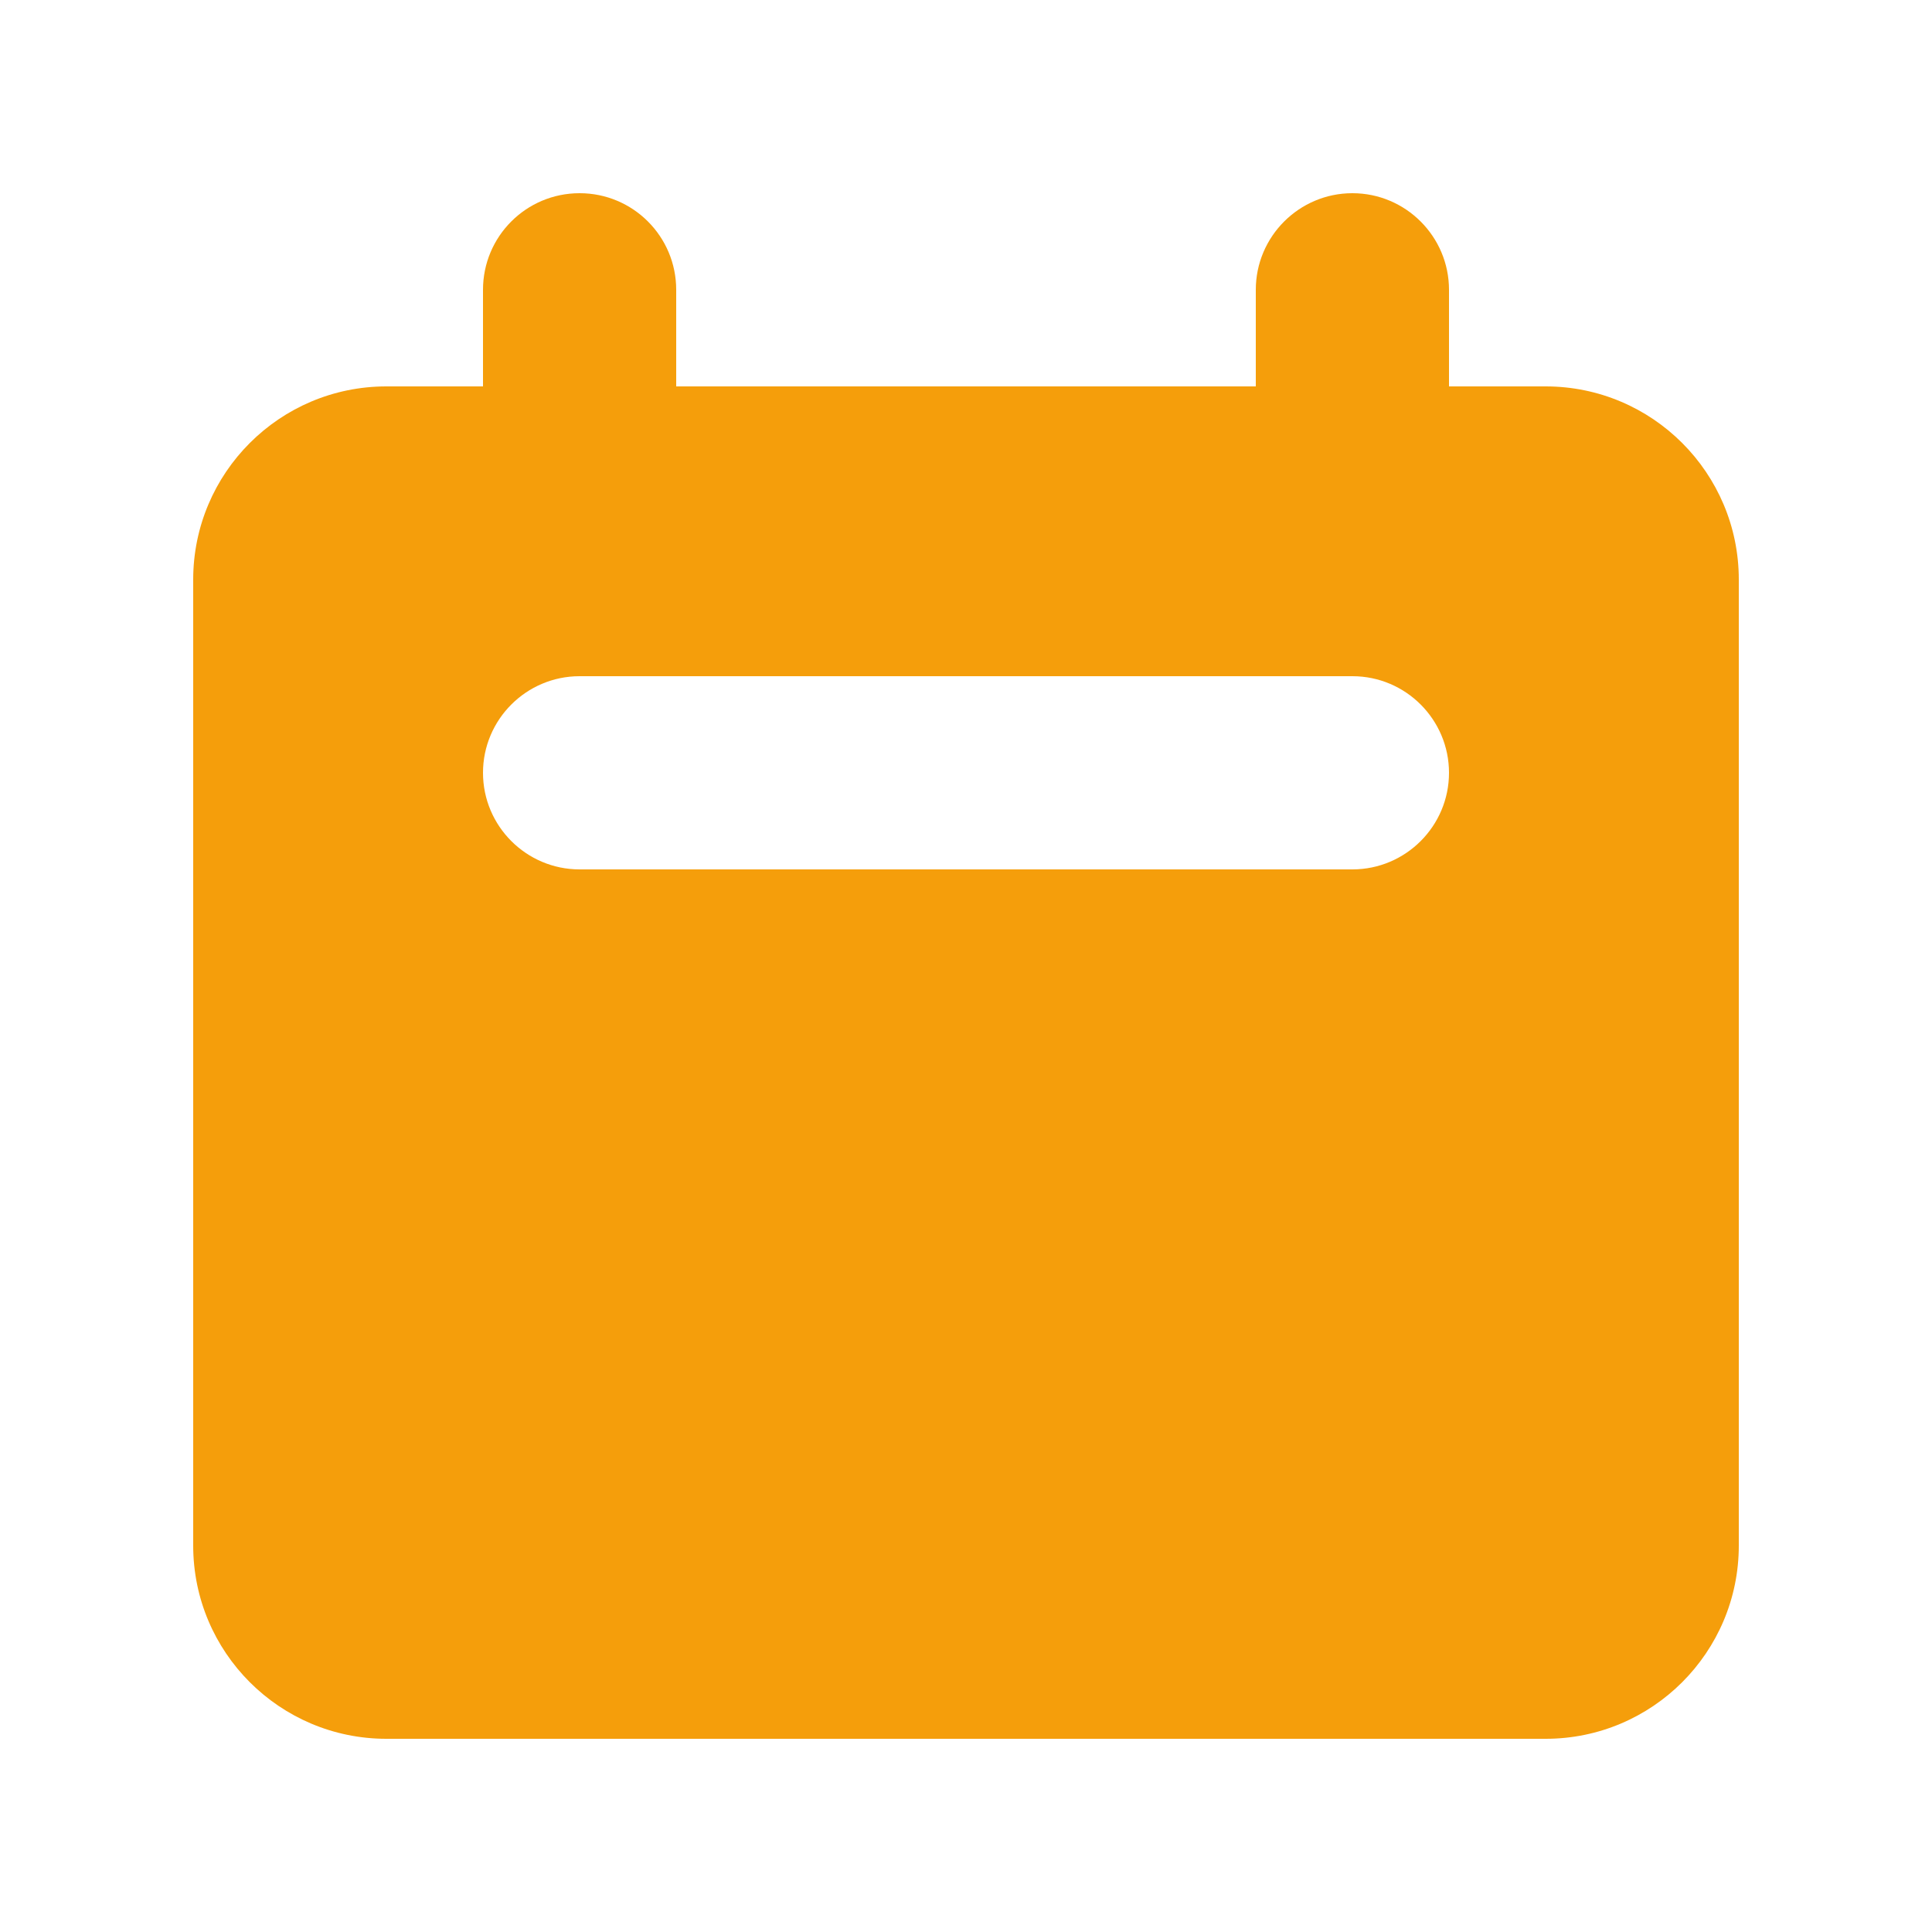
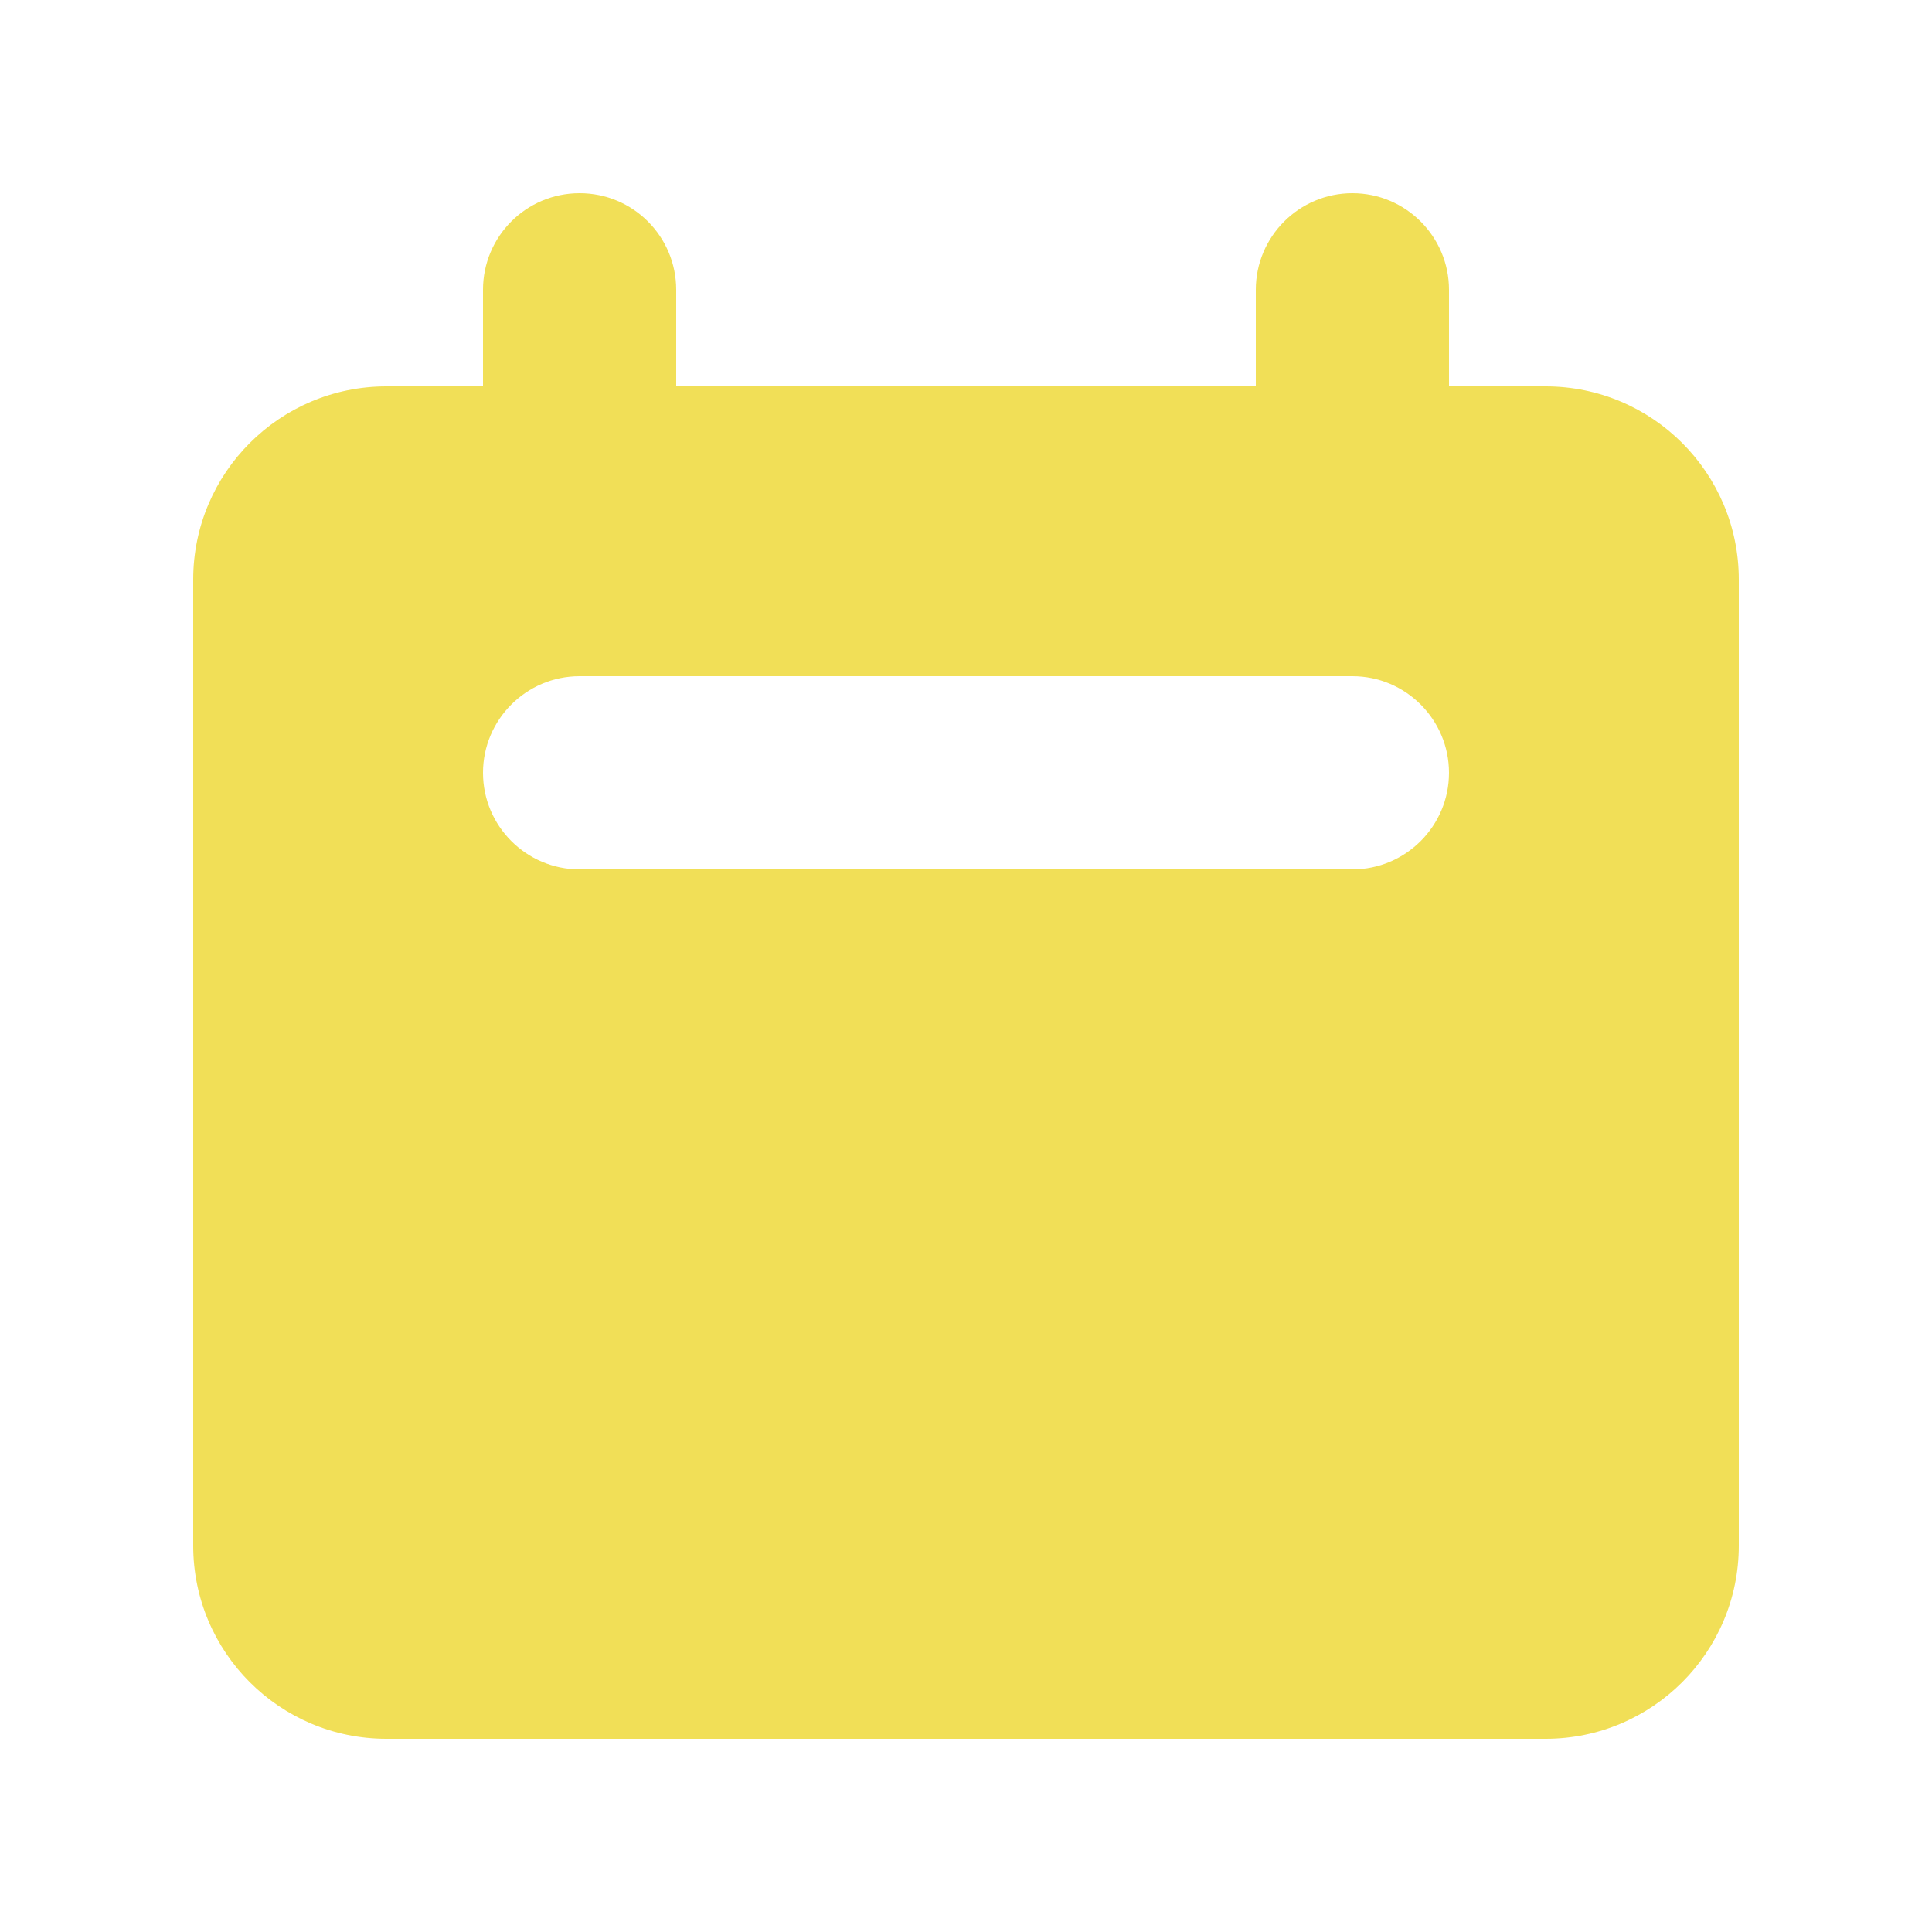
<svg xmlns="http://www.w3.org/2000/svg" preserveAspectRatio="none" overflow="visible" style="display: block;" width="14" height="14" viewBox="0 0 14 14" fill="none">
  <g id="SVG">
-     <path id="Vector" fill-rule="evenodd" clip-rule="evenodd" d="M4.2 1.4C3.813 1.4 3.5 1.713 3.5 2.1V2.8H2.8C2.027 2.8 1.4 3.427 1.4 4.2V11.2C1.4 11.973 2.027 12.6 2.8 12.6H11.2C11.973 12.6 12.6 11.973 12.6 11.2V4.2C12.6 3.427 11.973 2.8 11.2 2.8H10.5V2.1C10.5 1.714 10.186 1.4 9.8 1.4C9.414 1.4 9.1 1.714 9.1 2.1V2.8H4.9V2.1C4.9 1.713 4.587 1.4 4.2 1.4V1.4M4.2 4.9C3.814 4.9 3.5 5.214 3.5 5.6C3.5 5.986 3.814 6.3 4.2 6.3H9.8C10.186 6.3 10.5 5.986 10.5 5.6C10.5 5.214 10.186 4.9 9.8 4.9H4.2V4.9" fill="#F59E0B" />
+     <path id="Vector" fill-rule="evenodd" clip-rule="evenodd" d="M4.2 1.4C3.813 1.4 3.5 1.713 3.5 2.1V2.8H2.8C2.027 2.8 1.4 3.427 1.4 4.2V11.2C1.4 11.973 2.027 12.6 2.8 12.6H11.2C11.973 12.6 12.6 11.973 12.6 11.2V4.2C12.6 3.427 11.973 2.8 11.2 2.8H10.5V2.1C10.5 1.714 10.186 1.4 9.8 1.4C9.414 1.4 9.1 1.714 9.1 2.1V2.8H4.9V2.1C4.9 1.713 4.587 1.4 4.2 1.4V1.4M4.2 4.9C3.814 4.9 3.5 5.214 3.5 5.6C3.5 5.986 3.814 6.3 4.2 6.3H9.8C10.186 6.3 10.5 5.986 10.5 5.6C10.5 5.214 10.186 4.9 9.8 4.9H4.2V4.9" fill="#F1DF57" />
  </g>
</svg>
